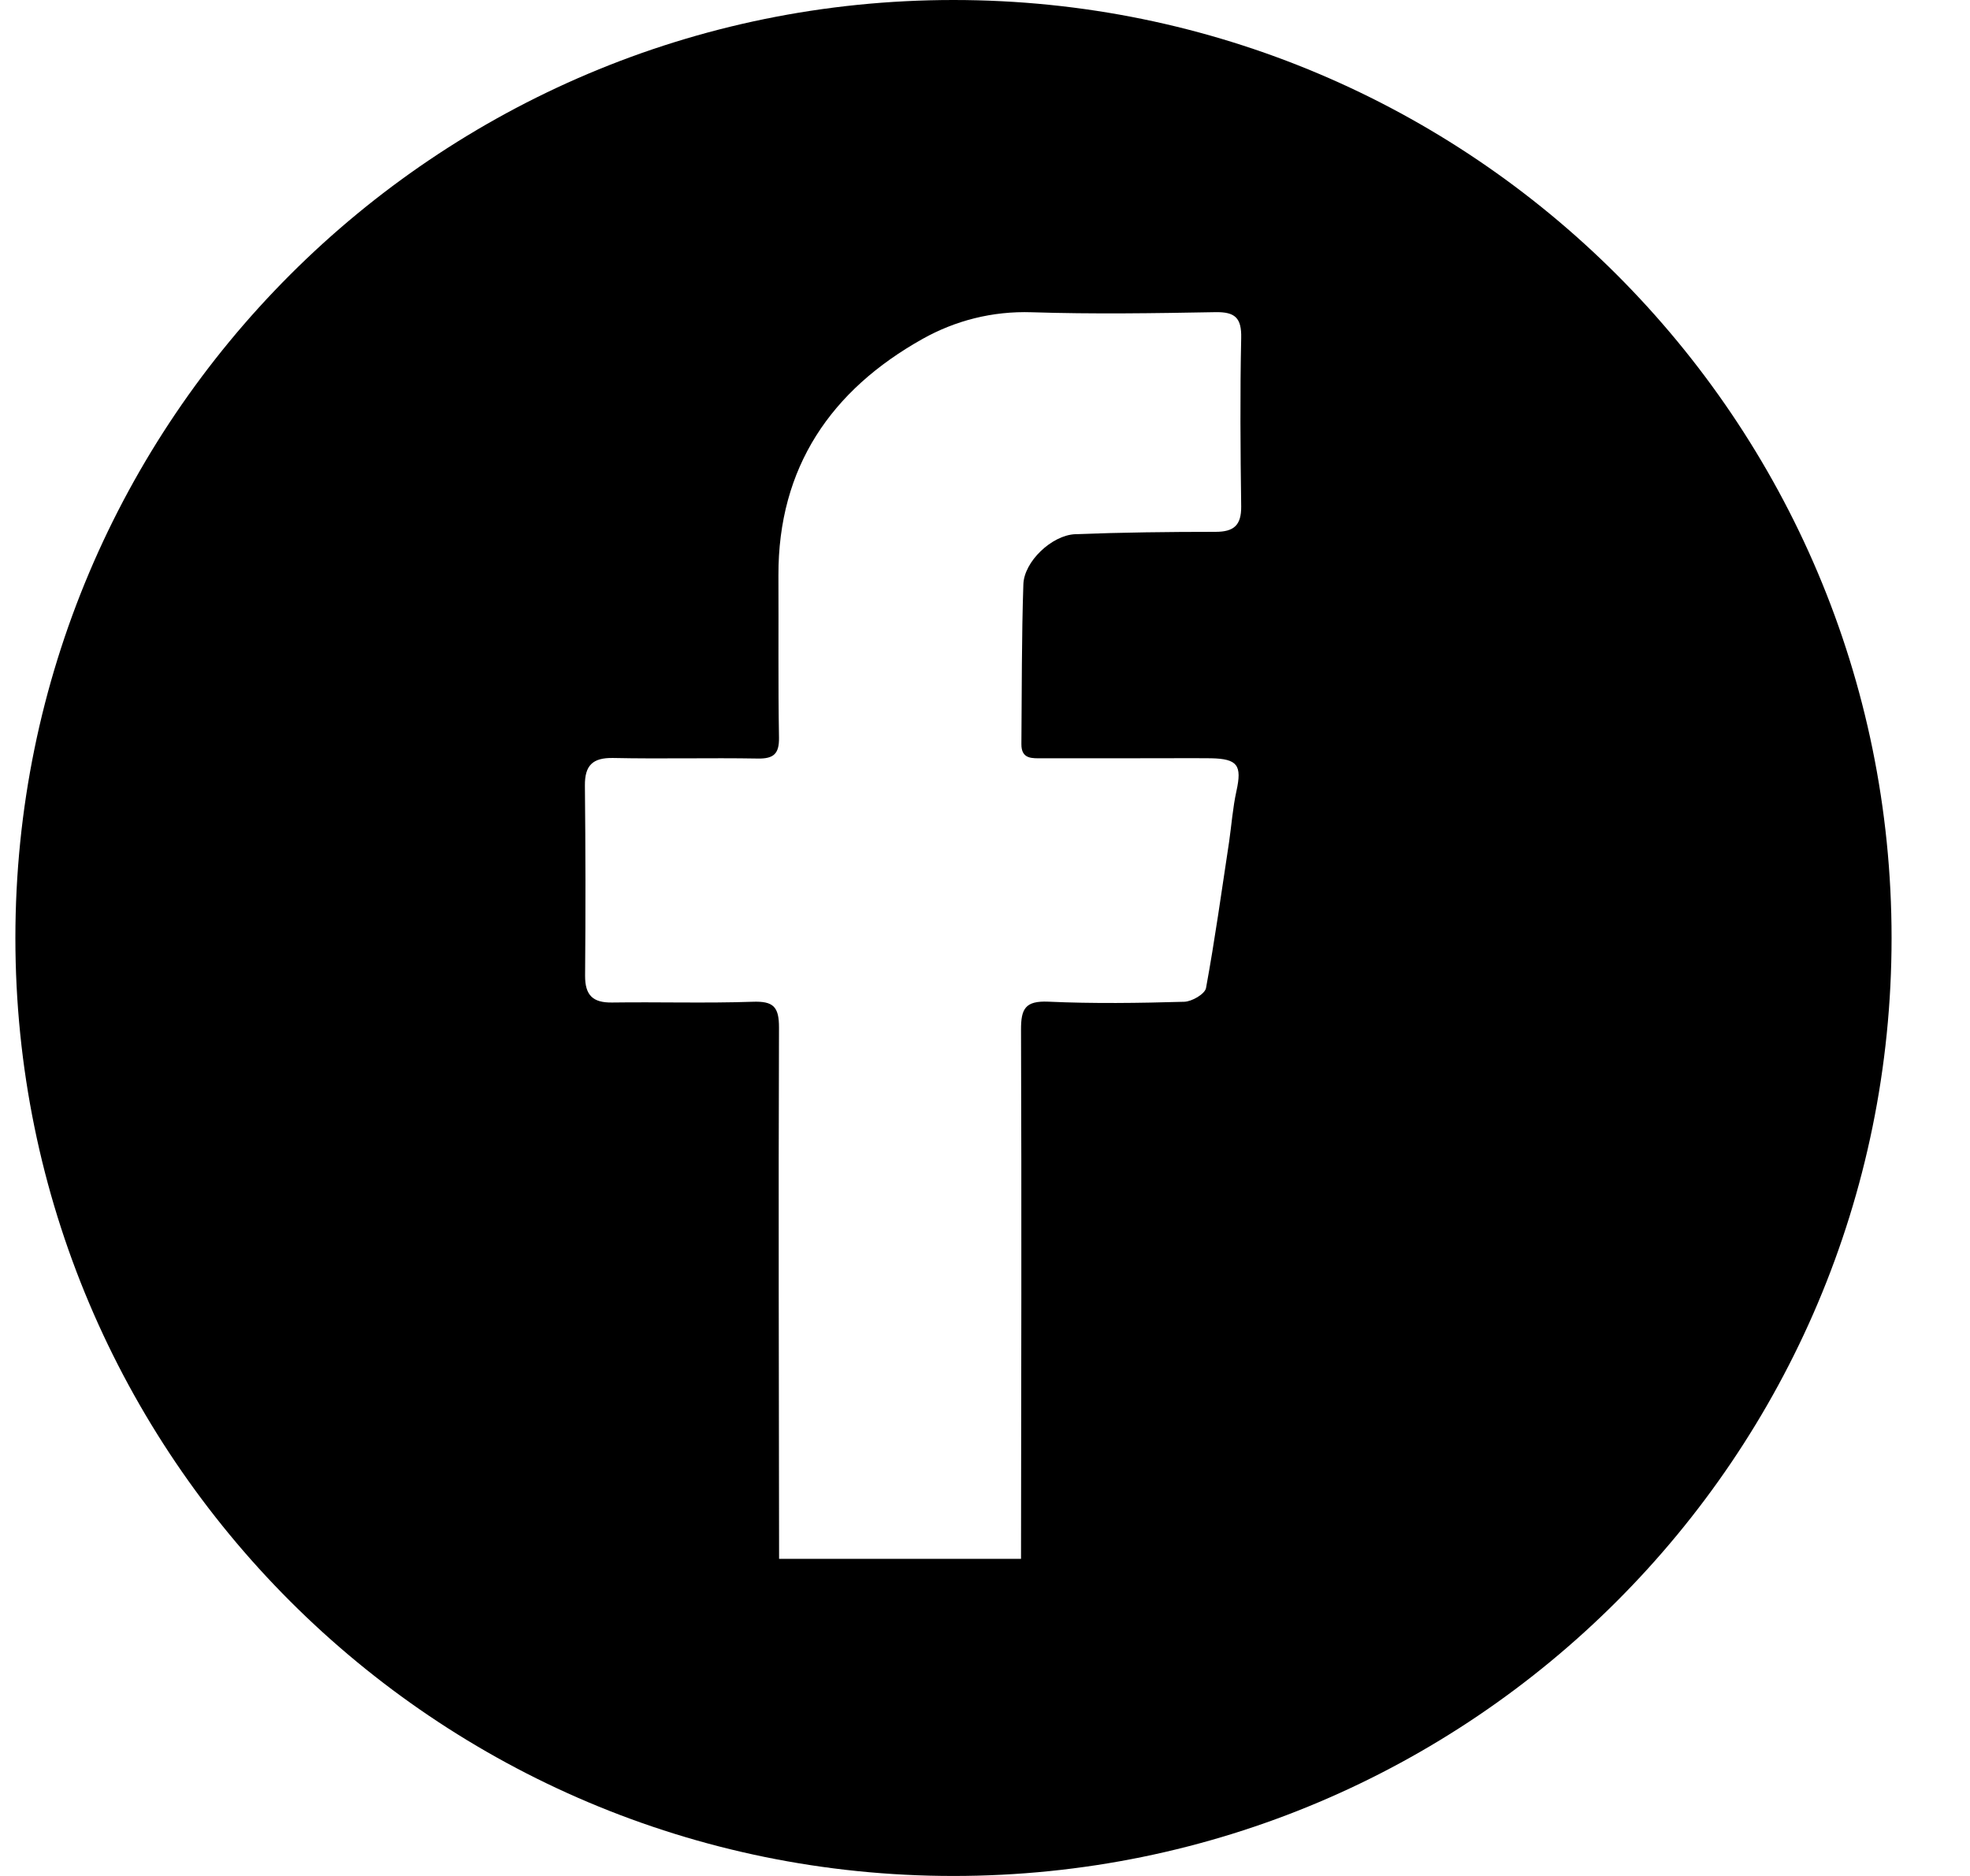
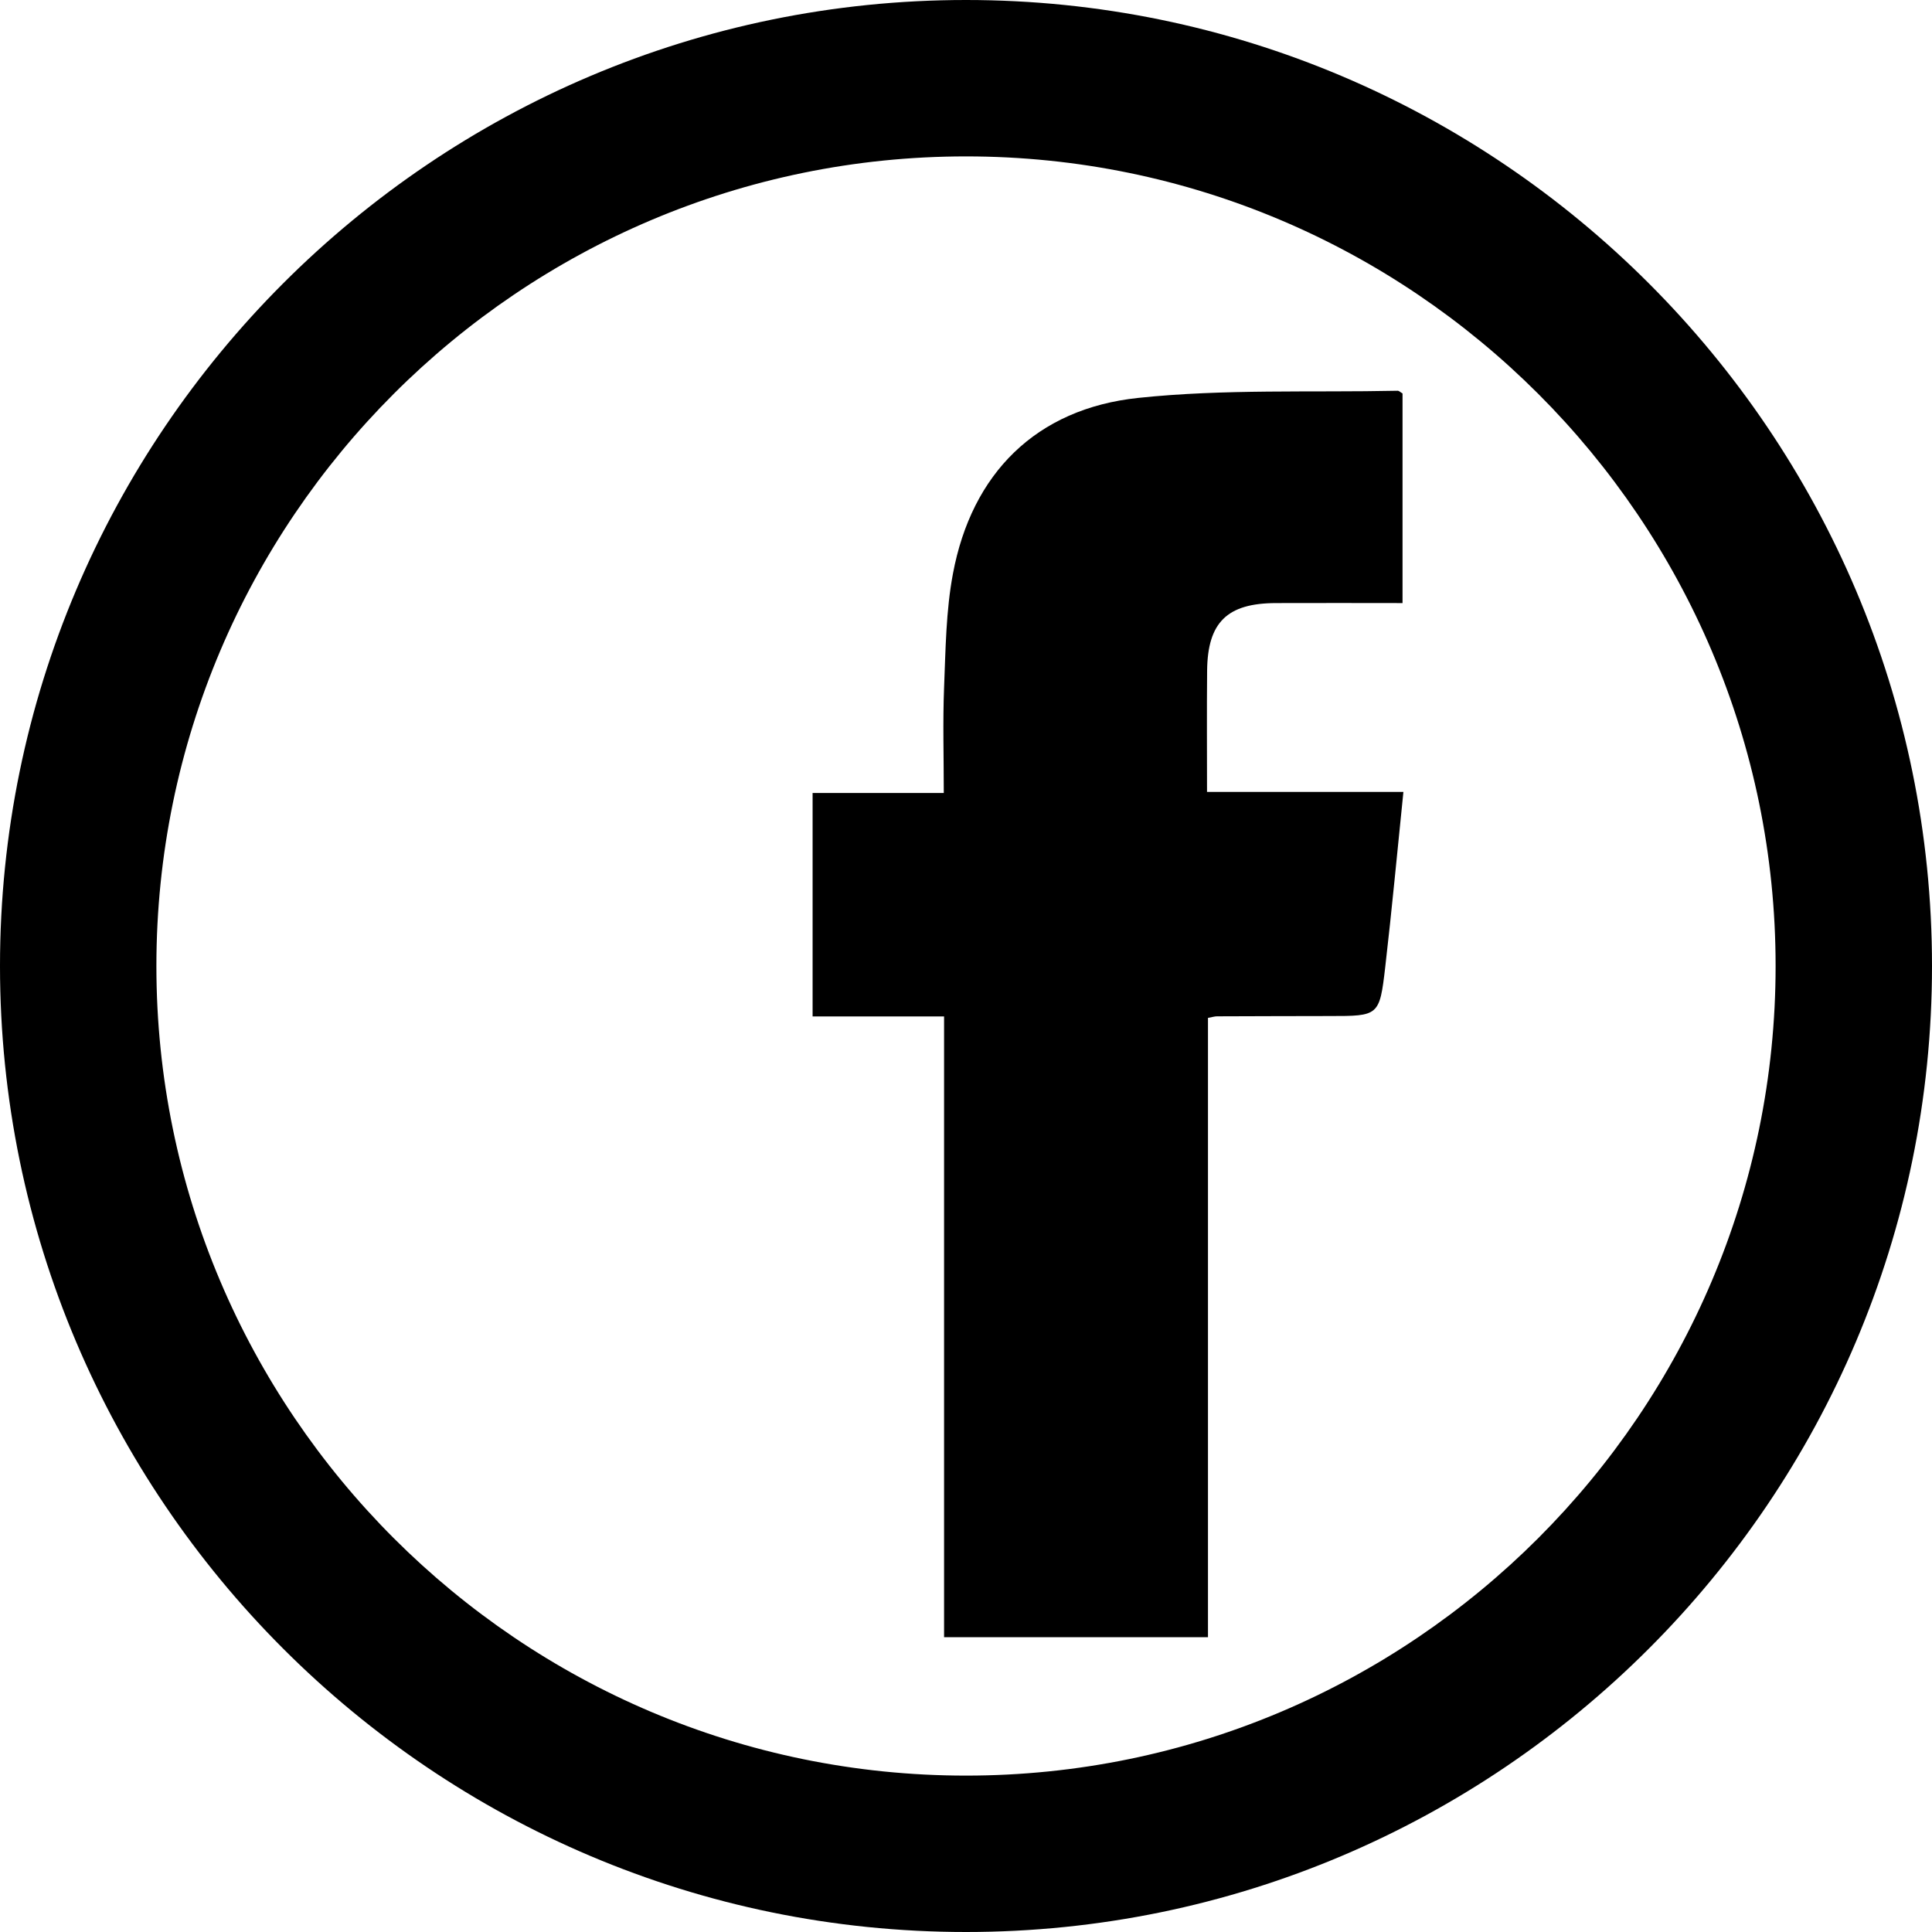
- <svg xmlns="http://www.w3.org/2000/svg" width="21" height="20" viewBox="0 0 21 20" fill="none">
-   <path d="M10.164 0C4.641 0 0.164 4.477 0.164 10C0.164 15.523 4.641 20 10.164 20C15.687 20 20.164 15.523 20.164 10C20.164 4.477 15.687 0 10.164 0ZM13.231 5.399C13.233 5.6 13.153 5.67 12.958 5.67C12.46 5.67 11.961 5.676 11.463 5.695C11.213 5.705 10.917 5.986 10.909 6.229C10.89 6.796 10.893 7.364 10.888 7.932C10.886 8.098 11.007 8.084 11.113 8.084C11.65 8.085 12.188 8.084 12.725 8.083C12.786 8.083 12.848 8.083 12.909 8.084C13.194 8.09 13.241 8.159 13.18 8.435C13.141 8.613 13.128 8.796 13.102 8.976C13.023 9.496 12.951 10.017 12.856 10.534C12.844 10.597 12.706 10.678 12.624 10.68C12.141 10.694 11.656 10.701 11.174 10.679C10.929 10.669 10.883 10.754 10.884 10.98C10.891 12.86 10.886 14.74 10.884 16.619C10.024 16.619 9.165 16.619 8.305 16.619C8.303 14.732 8.297 12.844 8.304 10.957C8.305 10.73 8.242 10.672 8.021 10.68C7.522 10.697 7.023 10.681 6.524 10.688C6.319 10.691 6.236 10.61 6.237 10.402C6.243 9.727 6.242 9.051 6.235 8.376C6.233 8.161 6.316 8.077 6.536 8.081C7.05 8.092 7.565 8.078 8.078 8.087C8.248 8.09 8.307 8.036 8.304 7.863C8.294 7.288 8.301 6.712 8.298 6.136C8.294 4.981 8.86 4.159 9.835 3.613C10.181 3.419 10.577 3.315 10.999 3.329C11.651 3.35 12.303 3.34 12.955 3.328C13.166 3.324 13.236 3.389 13.231 3.604C13.218 4.203 13.223 4.801 13.231 5.399Z" fill="currentColor" />
+ <svg xmlns="http://www.w3.org/2000/svg" width="20" height="20" viewBox="0 0 20 20" fill="none">
+   <path d="M12.496 6.943C12.501 6.441 12.704 6.244 13.21 6.243C13.642 6.241 14.073 6.243 14.519 6.243C14.519 5.503 14.519 4.785 14.519 4.073C14.495 4.059 14.482 4.045 14.47 4.045C13.574 4.064 12.672 4.025 11.784 4.119C10.725 4.23 10.059 4.902 9.865 5.938C9.792 6.324 9.789 6.725 9.773 7.119C9.759 7.473 9.77 7.829 9.77 8.209C9.3 8.209 8.856 8.209 8.412 8.209C8.412 8.989 8.412 9.745 8.412 10.522C8.868 10.522 9.306 10.522 9.773 10.522C9.773 12.678 9.773 14.81 9.773 16.948C10.695 16.948 11.587 16.948 12.505 16.948C12.505 14.799 12.505 12.666 12.505 10.537C12.553 10.528 12.576 10.521 12.598 10.521C12.986 10.52 13.374 10.518 13.762 10.518C14.273 10.518 14.281 10.519 14.34 10.01C14.409 9.416 14.464 8.821 14.528 8.198C13.838 8.198 13.173 8.198 12.495 8.198C12.495 7.762 12.492 7.353 12.496 6.943Z" fill="currentColor" />
+   <path d="M10 0C4.486 0 0 4.486 0 10C0 15.514 4.486 20 10 20C15.514 20 20 15.514 20 10C20 4.486 15.514 0 10 0ZM10 18.381C5.378 18.381 1.619 14.621 1.619 10C1.619 5.378 5.379 1.619 10 1.619C14.621 1.619 18.381 5.379 18.381 10C18.381 14.621 14.621 18.381 10 18.381Z" fill="currentColor" />
</svg>
